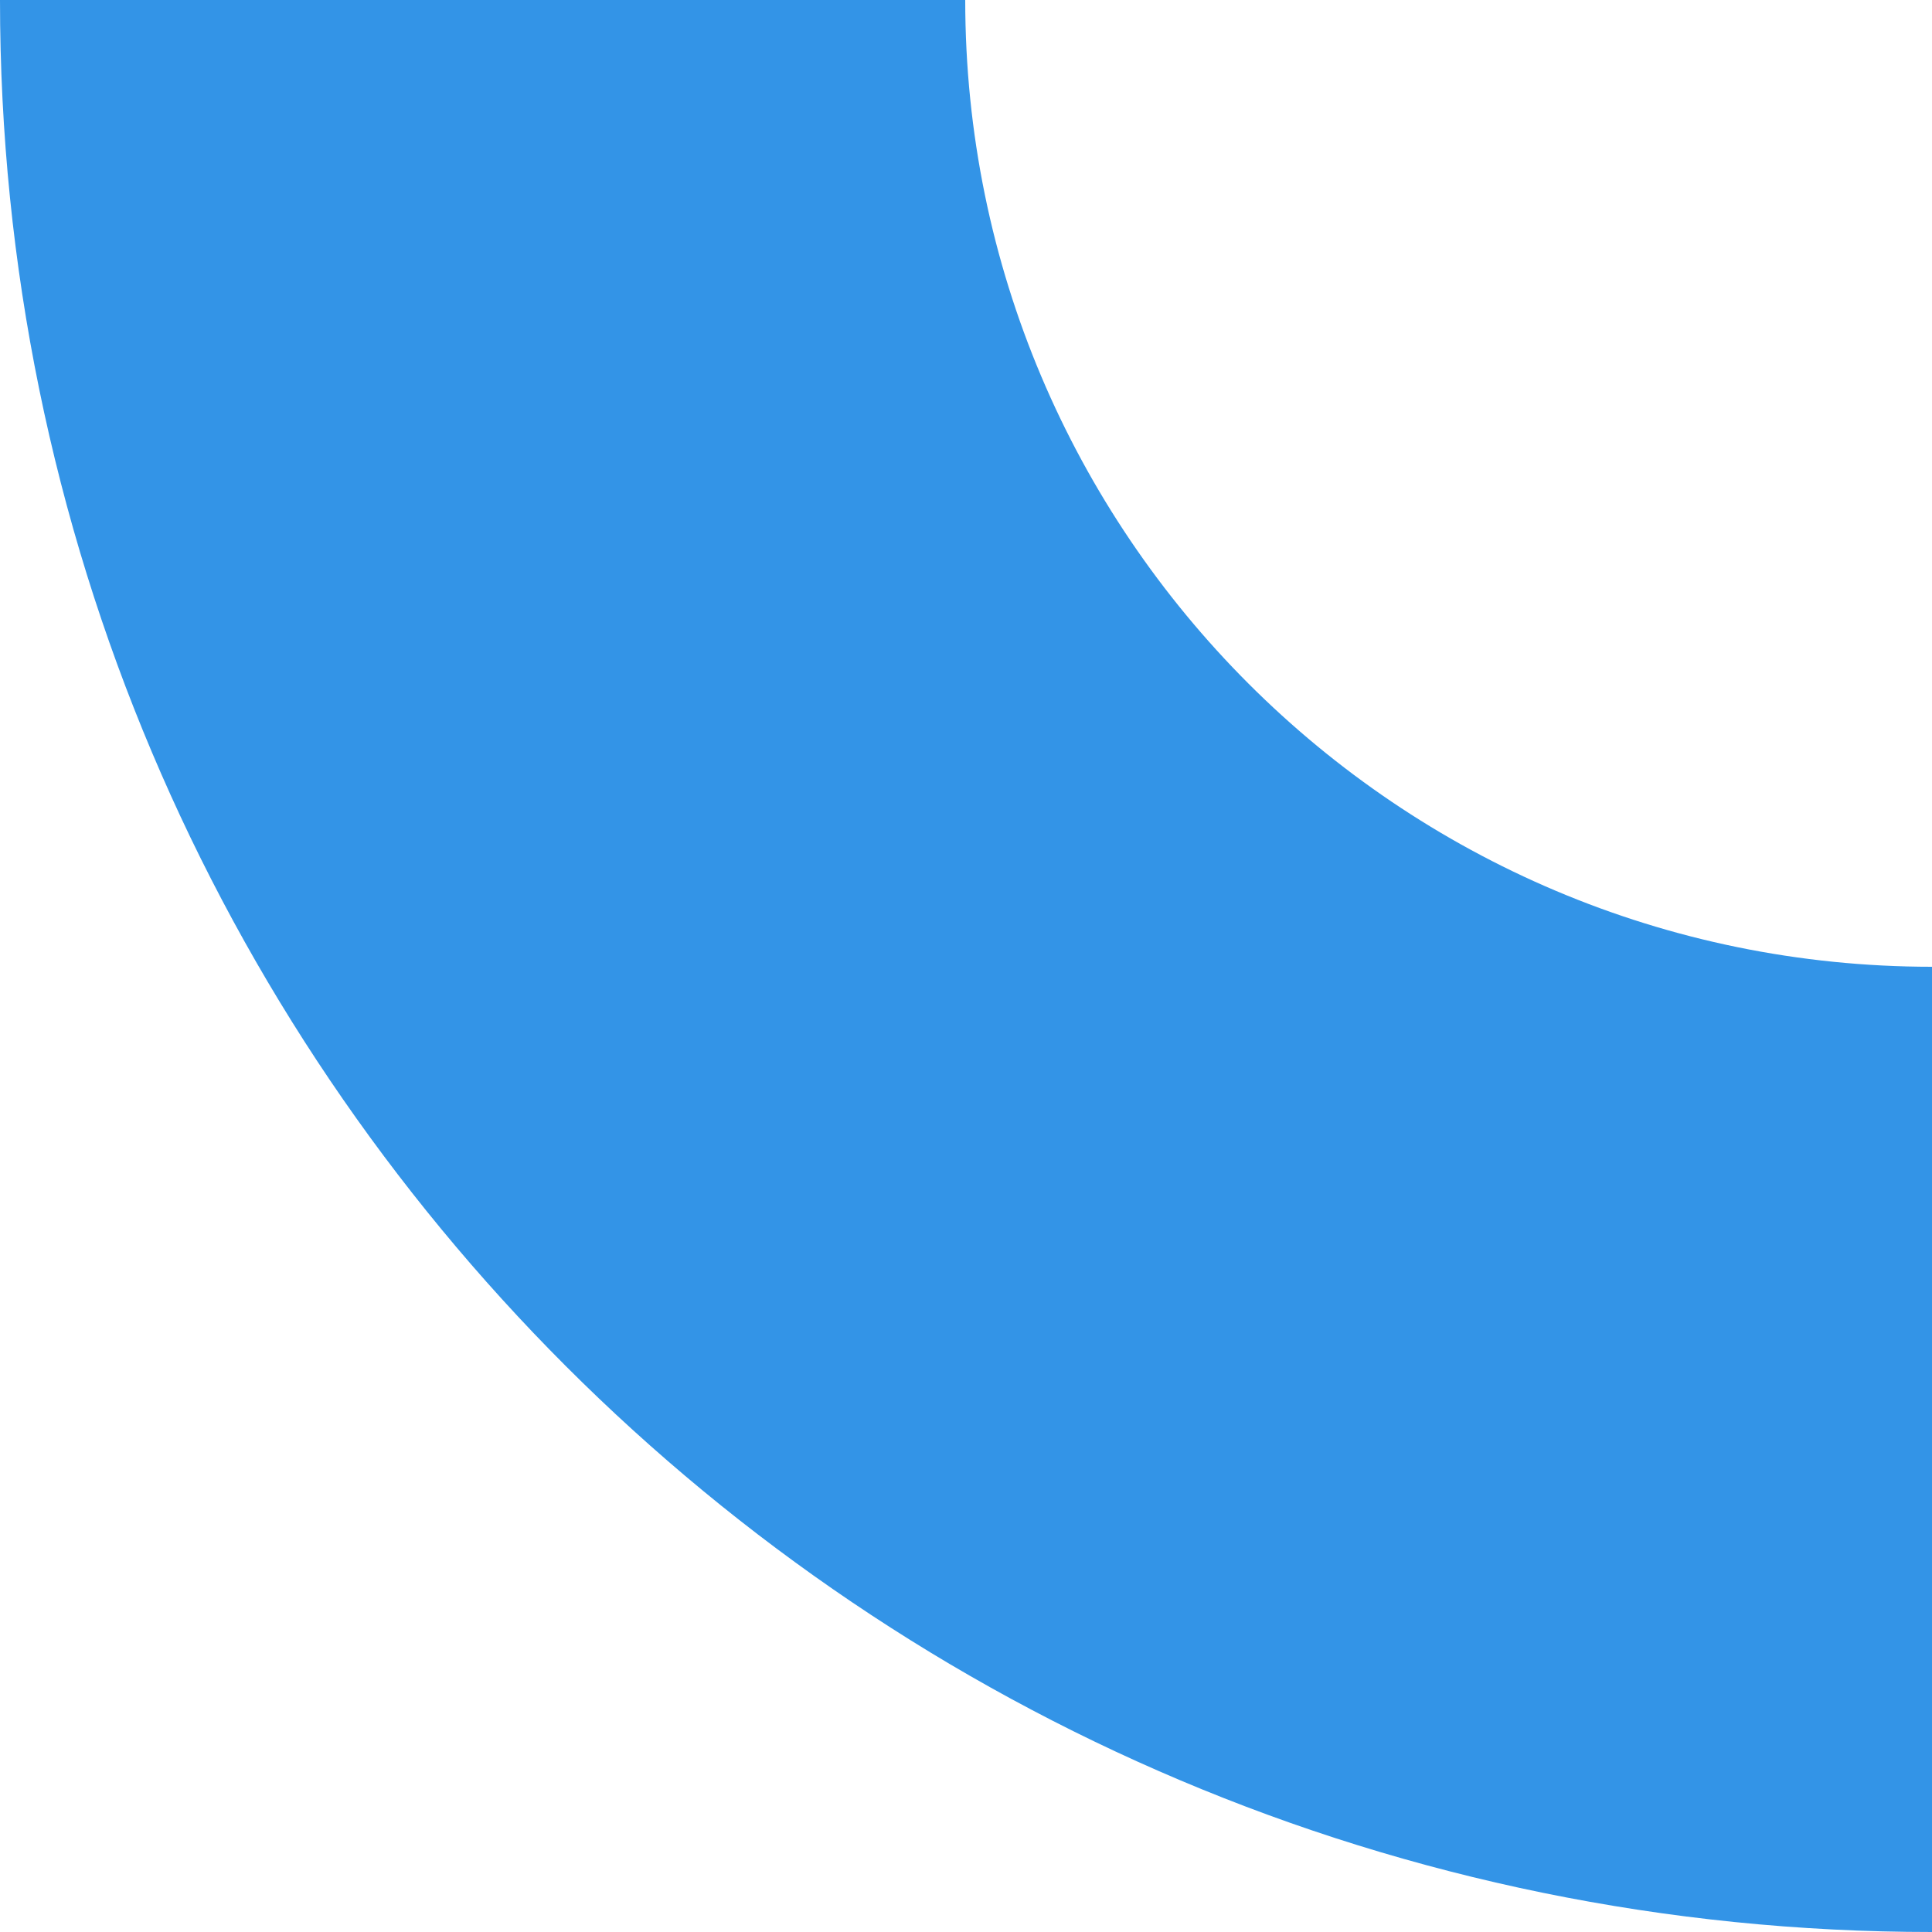
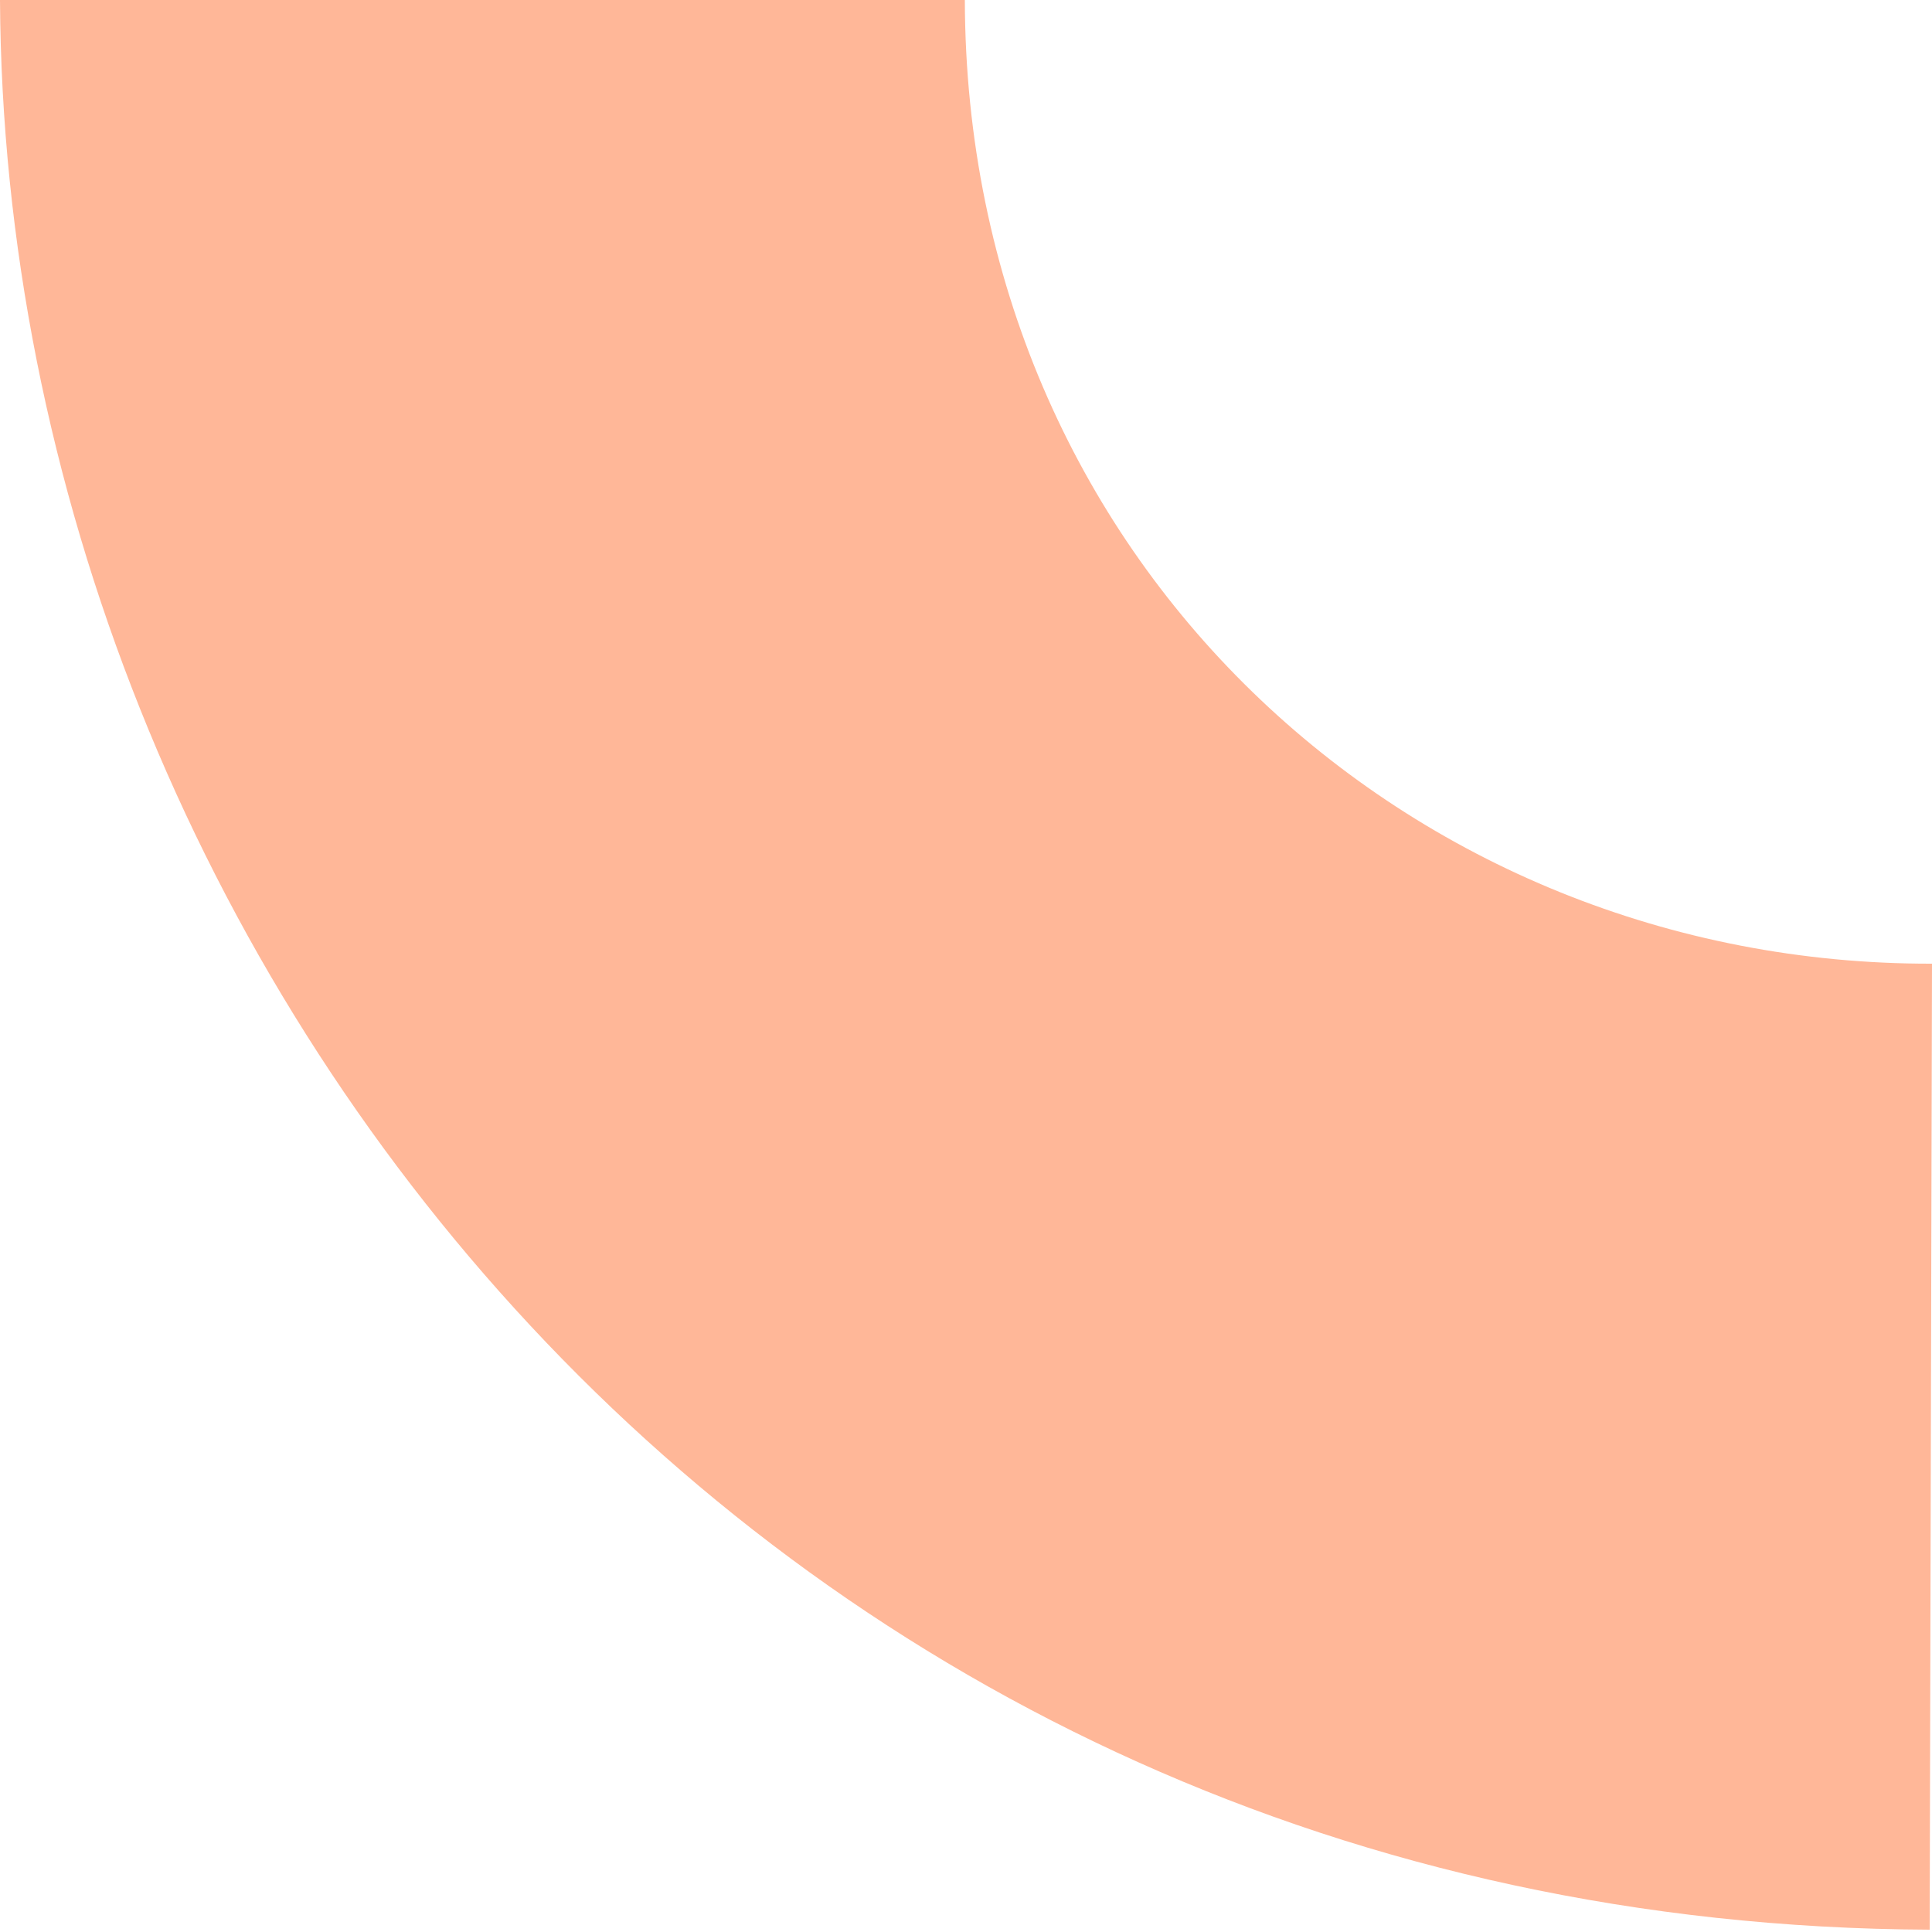
<svg xmlns="http://www.w3.org/2000/svg" width="10px" height="10px" viewBox="0 0 10 10" version="1.1">
  <defs />
  <g id="Page-1" stroke="none" stroke-width="1" fill="none" fill-rule="evenodd">
-     <g id="11" fill-rule="nonzero" fill="#3394E7">
-       <path d="M10,10 L8.8817842e-16,10 L-3.36468379e-16,0 C5.523,0 10,4.477 10,10 Z M5.004,10 C5.004,7.237 2.763,4.996 -1.68678293e-16,4.996 L4.4408921e-16,10 L5.004,10 Z" id="Combined-Shape" style="mix-blend-mode: multiply;" transform="translate(5, 5) scale(-1, -1) translate(-5, -5) " />
+     <g id="11" fill="#FFB798">
+       <path d="M-2.94209102e-15,0 C0.027,5.008 3.967,9.963 9.988,9.988 L10,4.988 C7.291,4.994 5,2.896 4.994,2.10942375e-13 L-2.94209102e-15,0 Z" id="Path" />
    </g>
  </g>
</svg>
